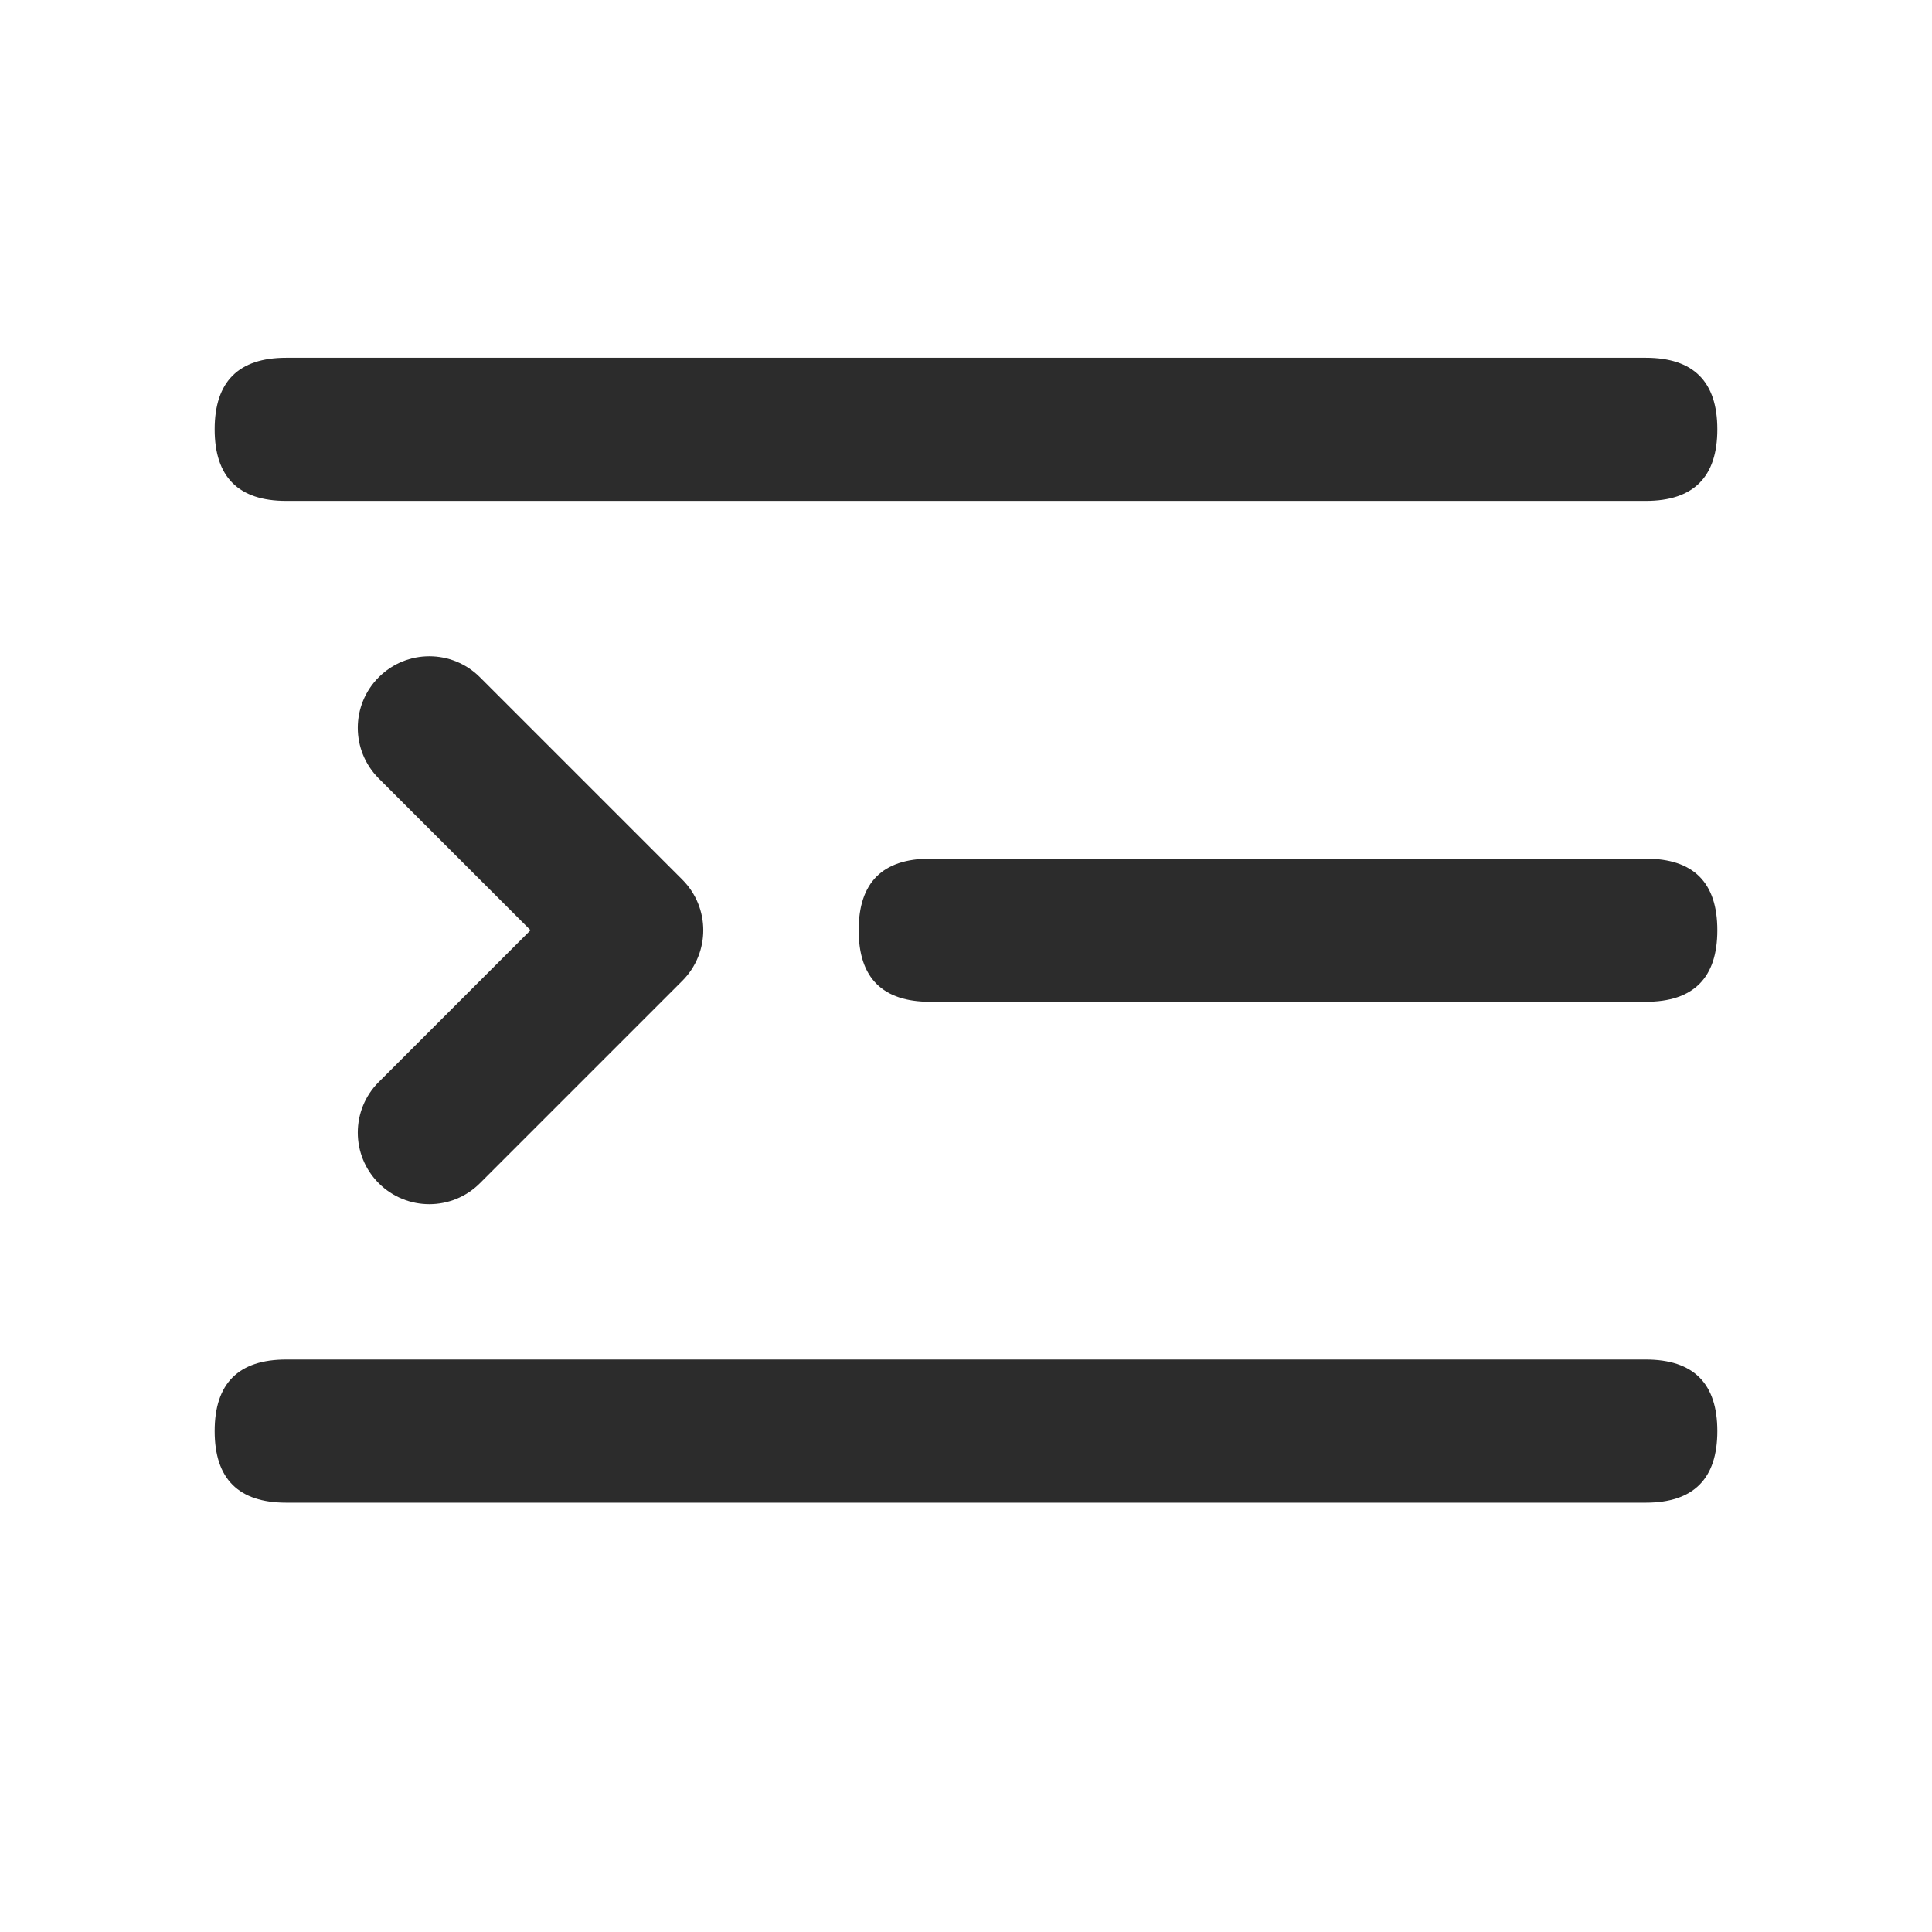
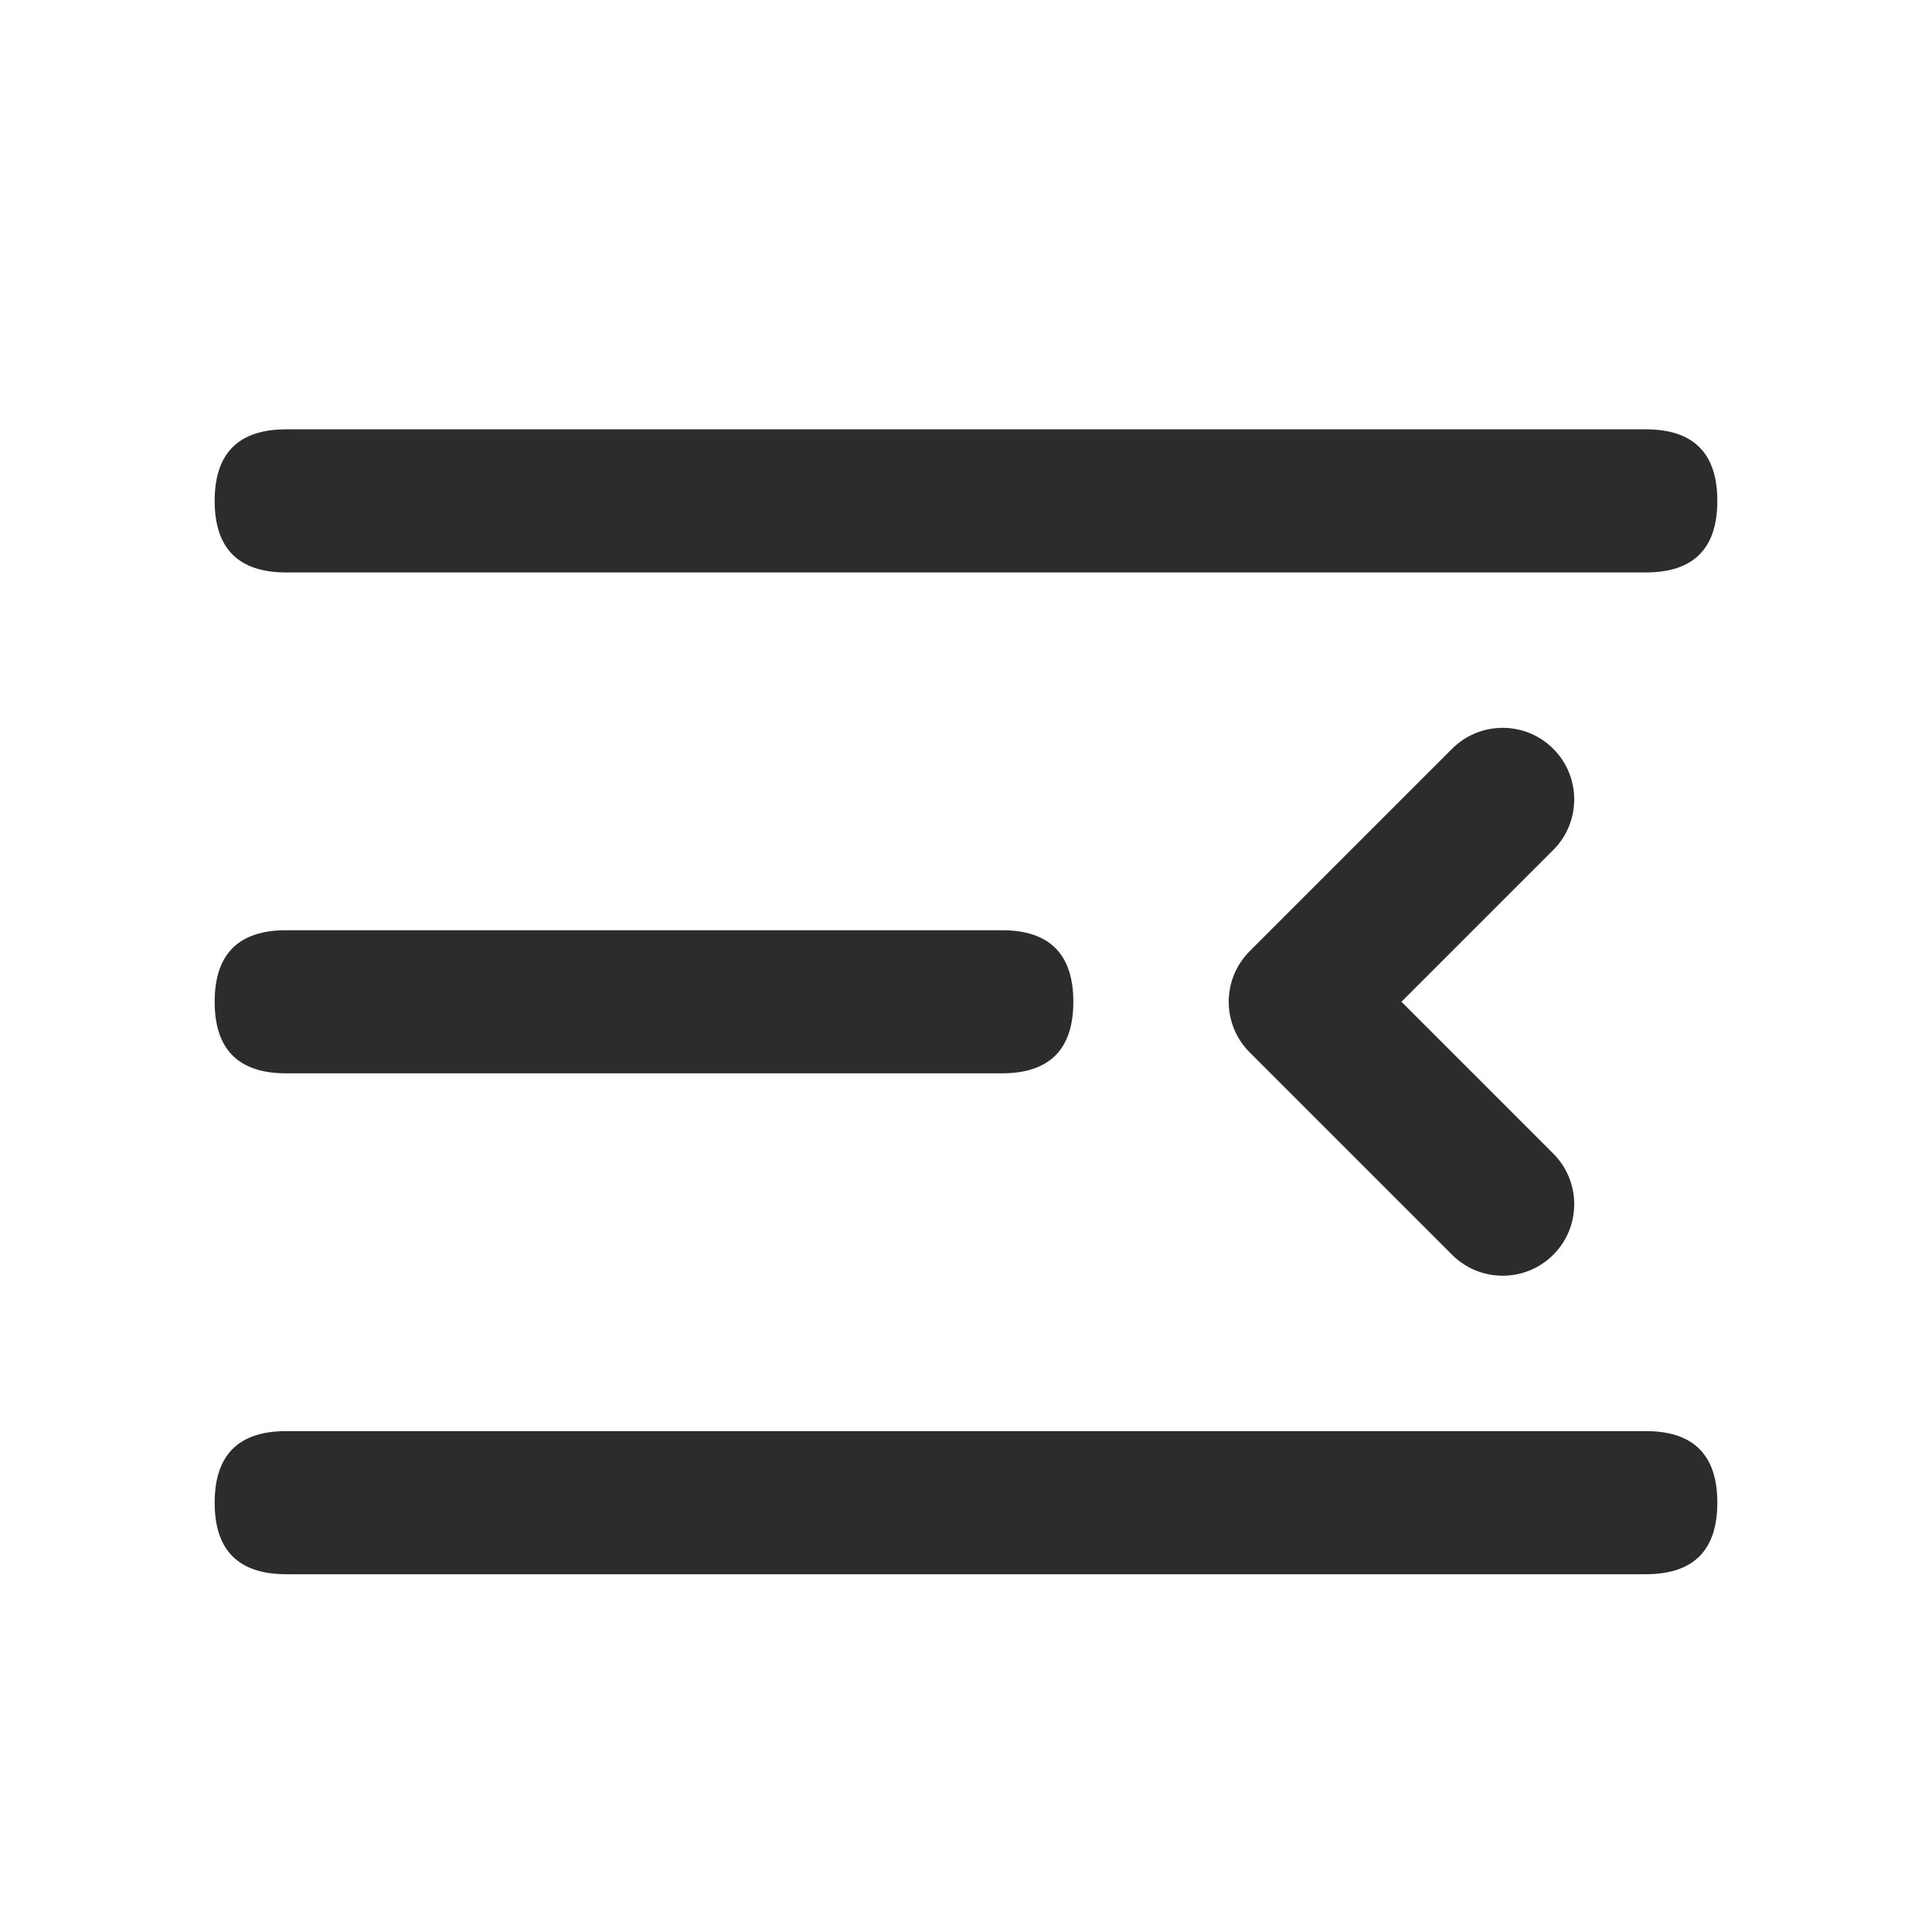
- <svg xmlns="http://www.w3.org/2000/svg" t="1711939415232" class="icon" viewBox="0 0 1024 1024" version="1.1" p-id="7345" width="80" height="80">
-   <path d="M281.19 493.037l-80.452 80.453c-14.811 14.811-14.811 38.824 0 53.635 14.81 14.811 38.824 14.811 53.635 0l107.271-107.27c14.81-14.811 14.81-38.825 0-53.636l-107.27-107.27c-14.812-14.811-38.825-14.811-53.636 0-14.811 14.81-14.811 38.824 0 53.635l80.453 80.453zM872.296 796.444l-720.592 0q-37.926 0-37.926-37.926t37.926-37.926L872.296 720.592q37.926 0 37.926 37.926t-37.926 37.926zM872.296 530.963l-379.259 0q-37.926 0-37.926-37.926t37.926-37.926L872.296 455.111q37.926 0 37.926 37.926t-37.926 37.926zM872.296 265.481l-720.592 0q-37.926 0-37.926-37.926t37.926-37.926L872.296 189.629q37.926 0 37.926 37.926t-37.926 37.926z" fill="#2c2c2c" p-id="7346" />
+ <svg xmlns="http://www.w3.org/2000/svg" t="1711939081556" class="icon" viewBox="0 0 1024 1024" version="1.1" p-id="7139" width="80" height="80">
+   <path d="M742.81 530.963l80.452-80.453c14.811-14.811 14.811-38.824 0-53.635-14.81-14.811-38.824-14.811-53.635 0l-107.271 107.27c-14.81 14.811-14.81 38.825 0 53.636l107.27 107.27c14.812 14.811 38.825 14.811 53.636 0 14.811-14.81 14.811-38.824 0-53.635l-80.453-80.453zM151.704 227.556h720.592q37.926 0 37.926 37.926t-37.926 37.926H151.704q-37.926 0-37.926-37.926t37.926-37.926zM151.704 493.037h379.259q37.926 0 37.926 37.926t-37.926 37.926H151.704q-37.926 0-37.926-37.926t37.926-37.926zM151.704 758.519h720.592q37.926 0 37.926 37.926t-37.926 37.926H151.704q-37.926 0-37.926-37.926t37.926-37.926z" fill="#2c2c2c" p-id="7140" />
</svg>
